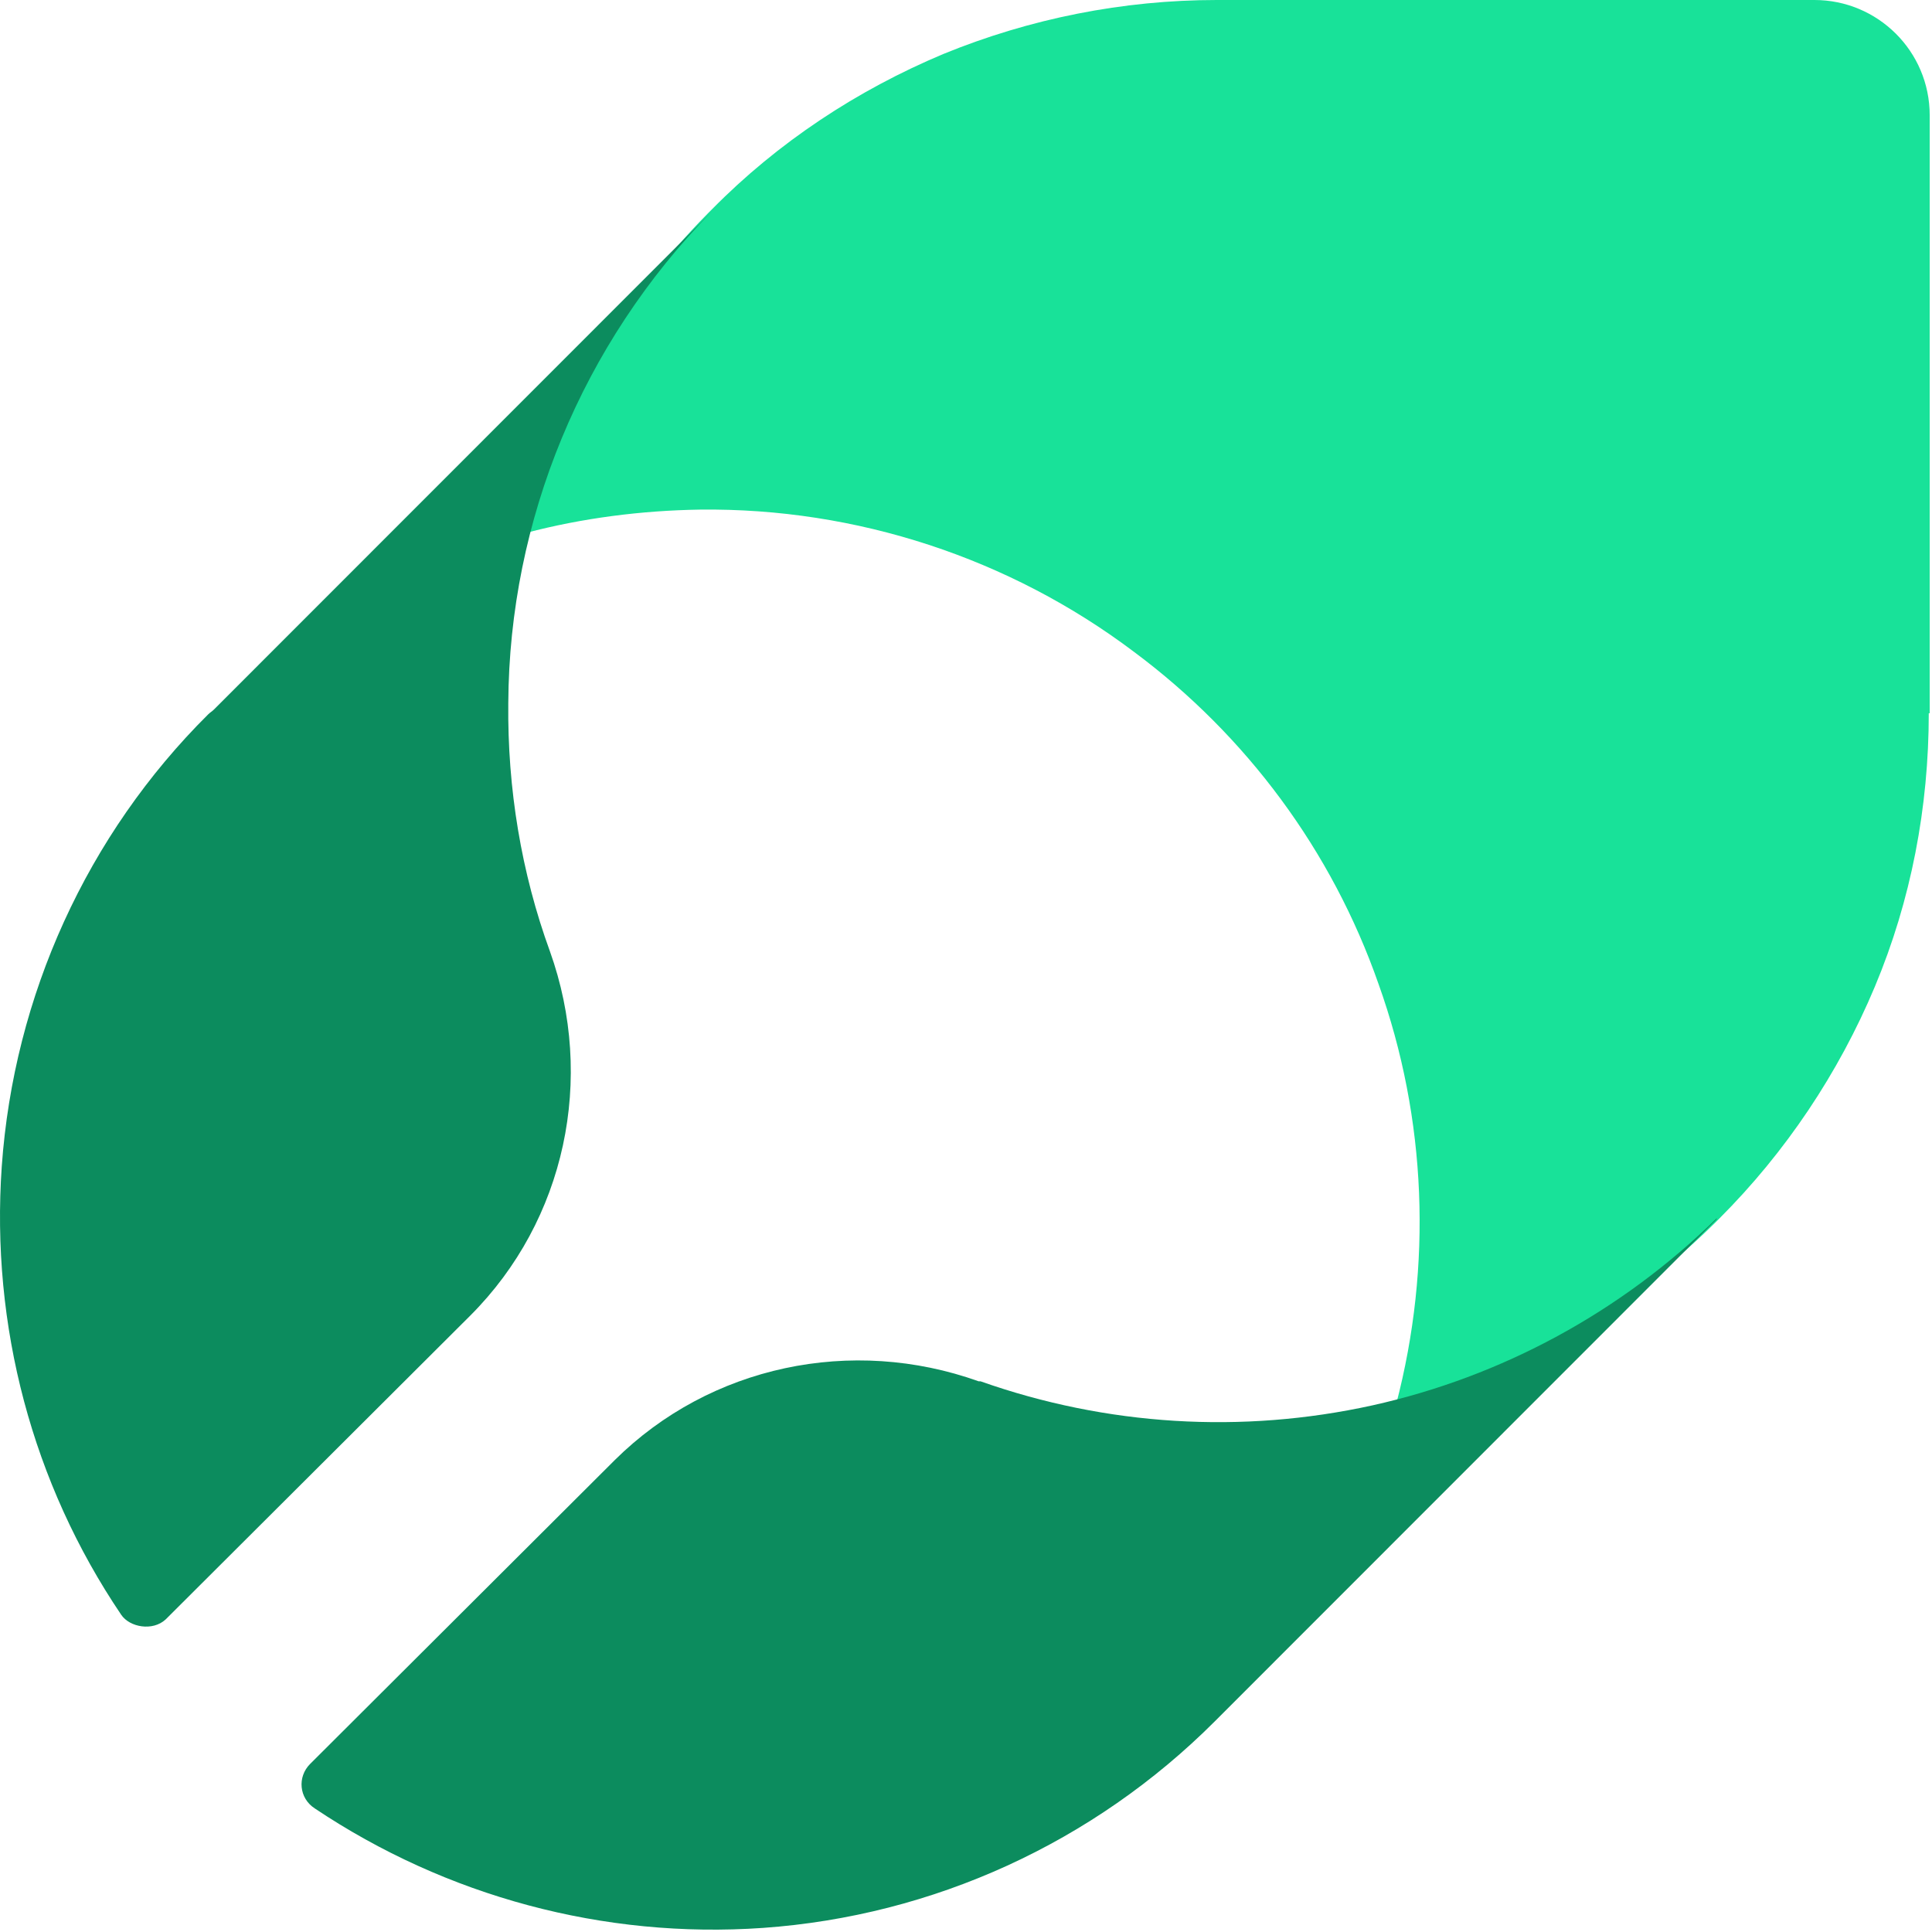
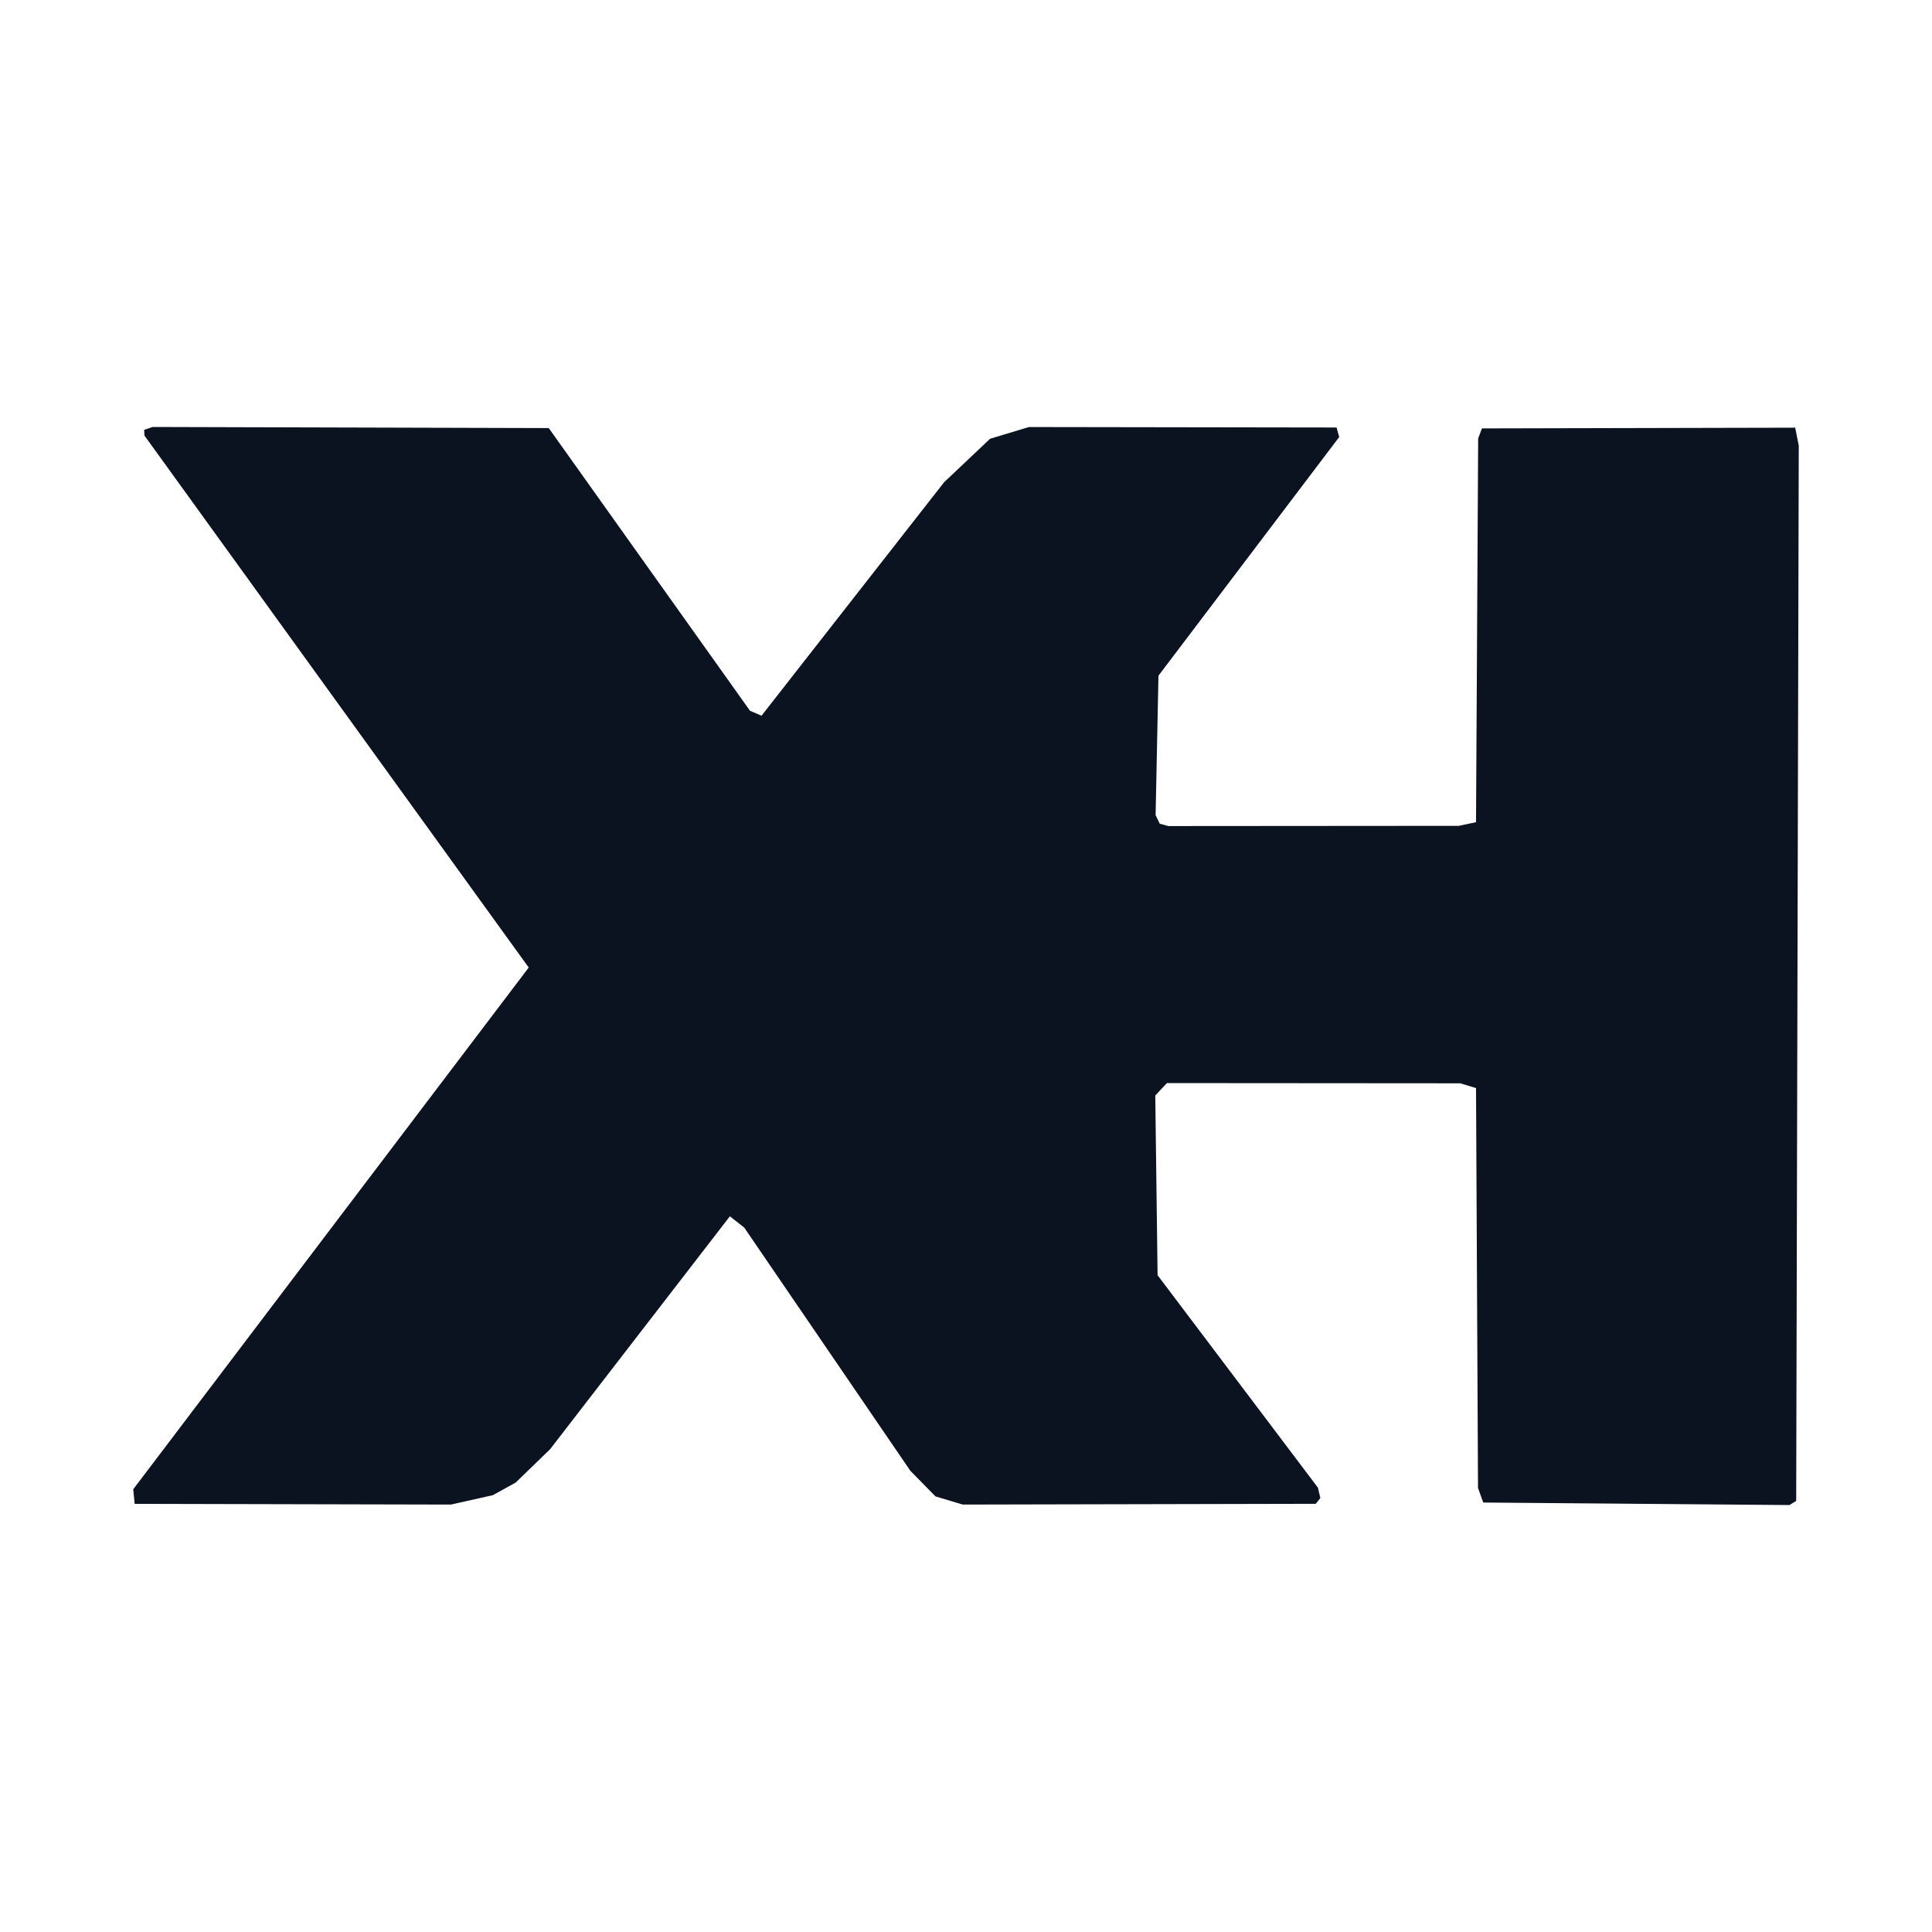
- <svg xmlns="http://www.w3.org/2000/svg" width="502" height="502" viewBox="0 0 502 502" fill="none">
-   <path d="M501.402 185.33V29.962C501.402 13.29 487.876 0 471.453 0H316.156C291.763 0 267.611 4.832 245.15 14.014C222.689 23.438 202.16 36.969 185.012 54.367L183.804 55.575C161.101 78.53 144.92 107.042 136.708 138.454C151.441 134.588 166.656 132.655 181.871 132.413C222.447 131.93 262.298 144.978 294.661 169.383C323.885 191.13 346.104 221.092 358.18 255.645C370.739 290.681 372.188 328.859 362.769 364.862C393.925 356.647 422.666 340.457 445.611 317.744L446.818 316.536C463.966 299.38 477.732 278.841 487.151 256.37C496.571 233.898 501.16 209.735 501.16 185.33H501.402Z" fill="#18E299" />
-   <path d="M132.071 182.706C132.312 135.044 151.32 89.307 184.764 55.125L55.557 184.391C55.076 184.873 54.594 185.113 54.113 185.595C22.593 216.888 3.586 258.774 0.458 303.066C-2.43 344.47 8.397 385.392 31.496 419.575C33.699 422.835 39.677 423.907 43.046 420.778L122.206 341.822C146.989 317.028 154.689 280.198 142.899 247.219C135.44 226.758 131.831 204.852 132.071 182.706Z" fill="#0C8C5E" />
-   <path d="M446.067 316.547C421.284 340.86 390.245 357.71 356.56 365.172C322.634 372.635 287.506 370.468 254.783 358.914C254.783 358.914 254.542 358.914 254.301 358.914C221.338 347.118 184.525 354.821 159.742 379.375L80.581 458.331C77.212 461.701 77.694 467.238 81.784 469.885C115.95 492.754 156.855 503.827 198.24 500.938C242.512 497.809 284.137 478.792 315.656 447.258L316.859 446.054L446.067 316.788V316.547Z" fill="#0C8C5E" />
+ <svg xmlns="http://www.w3.org/2000/svg" width="512" height="512" viewBox="0 0 1160.00 1160.00" aria-label="XH Consulting">
+   <g transform="translate(80.00 256.36)">
+     <path fill="#0b1220" fill-rule="evenodd" d="M11.65 0 249.47 0.66 370.31 170.39 377.22 173.38 486.85 33.18 514.47 7.07 537.78 0.04 722.5 0.32 724.07 6.04 615.56 149.33 613.84 233.07 616.33 238.22 621.51 239.62 795.87 239.49 806.23 237.29 807.51 6.91 809.78 0.86 997.86 0.43 1000 11.22 998.46 644.81 994.41 647.29 810.55 645.78 807.42 637.04 806.23 396.92 796.74 394.07 620.64 393.94 613.64 401.39 615.03 509.29 711.28 636.83 712.76 643.09 709.99 646.54 498.07 647 481.67 642.1 466.56 626.69 366.86 480.71 358.23 473.92 250.31 613.74 229.61 633.8 215.92 641.36 190.77 647 0.86 646.57 0 637.82 237.45 324.56 6.74 5.18 6.55 1.73Z" />
+   </g>
</svg>
